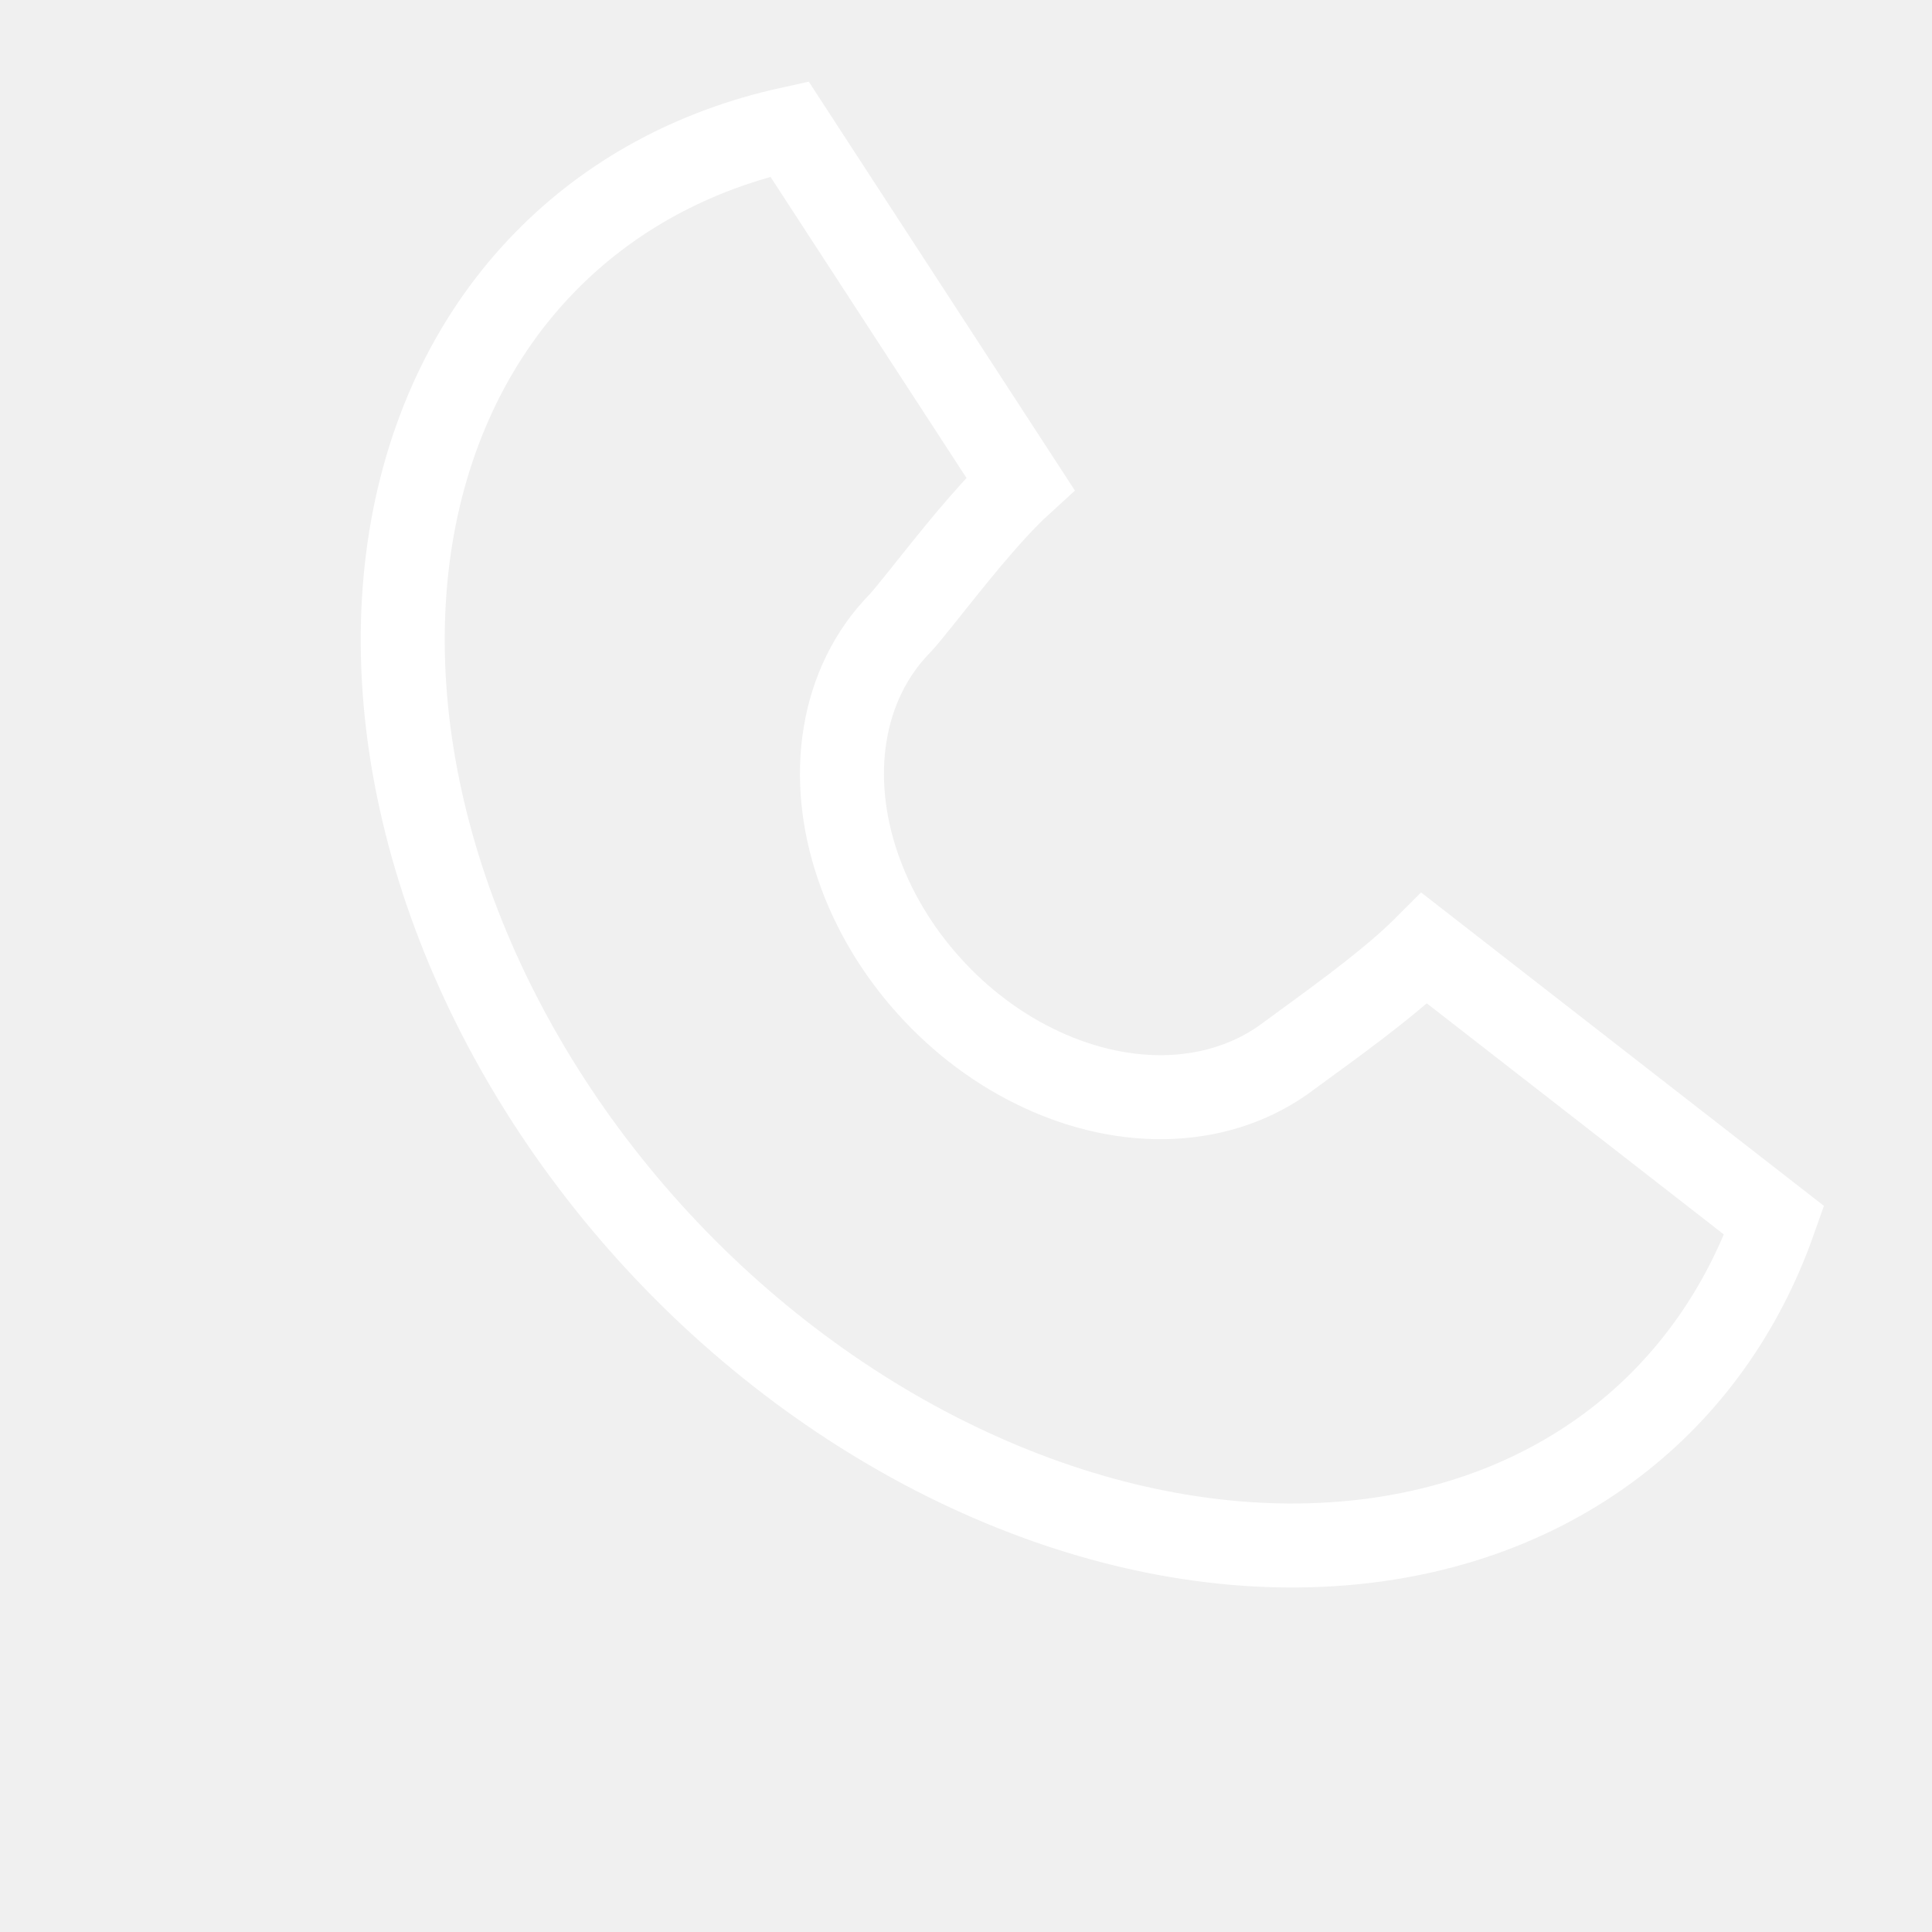
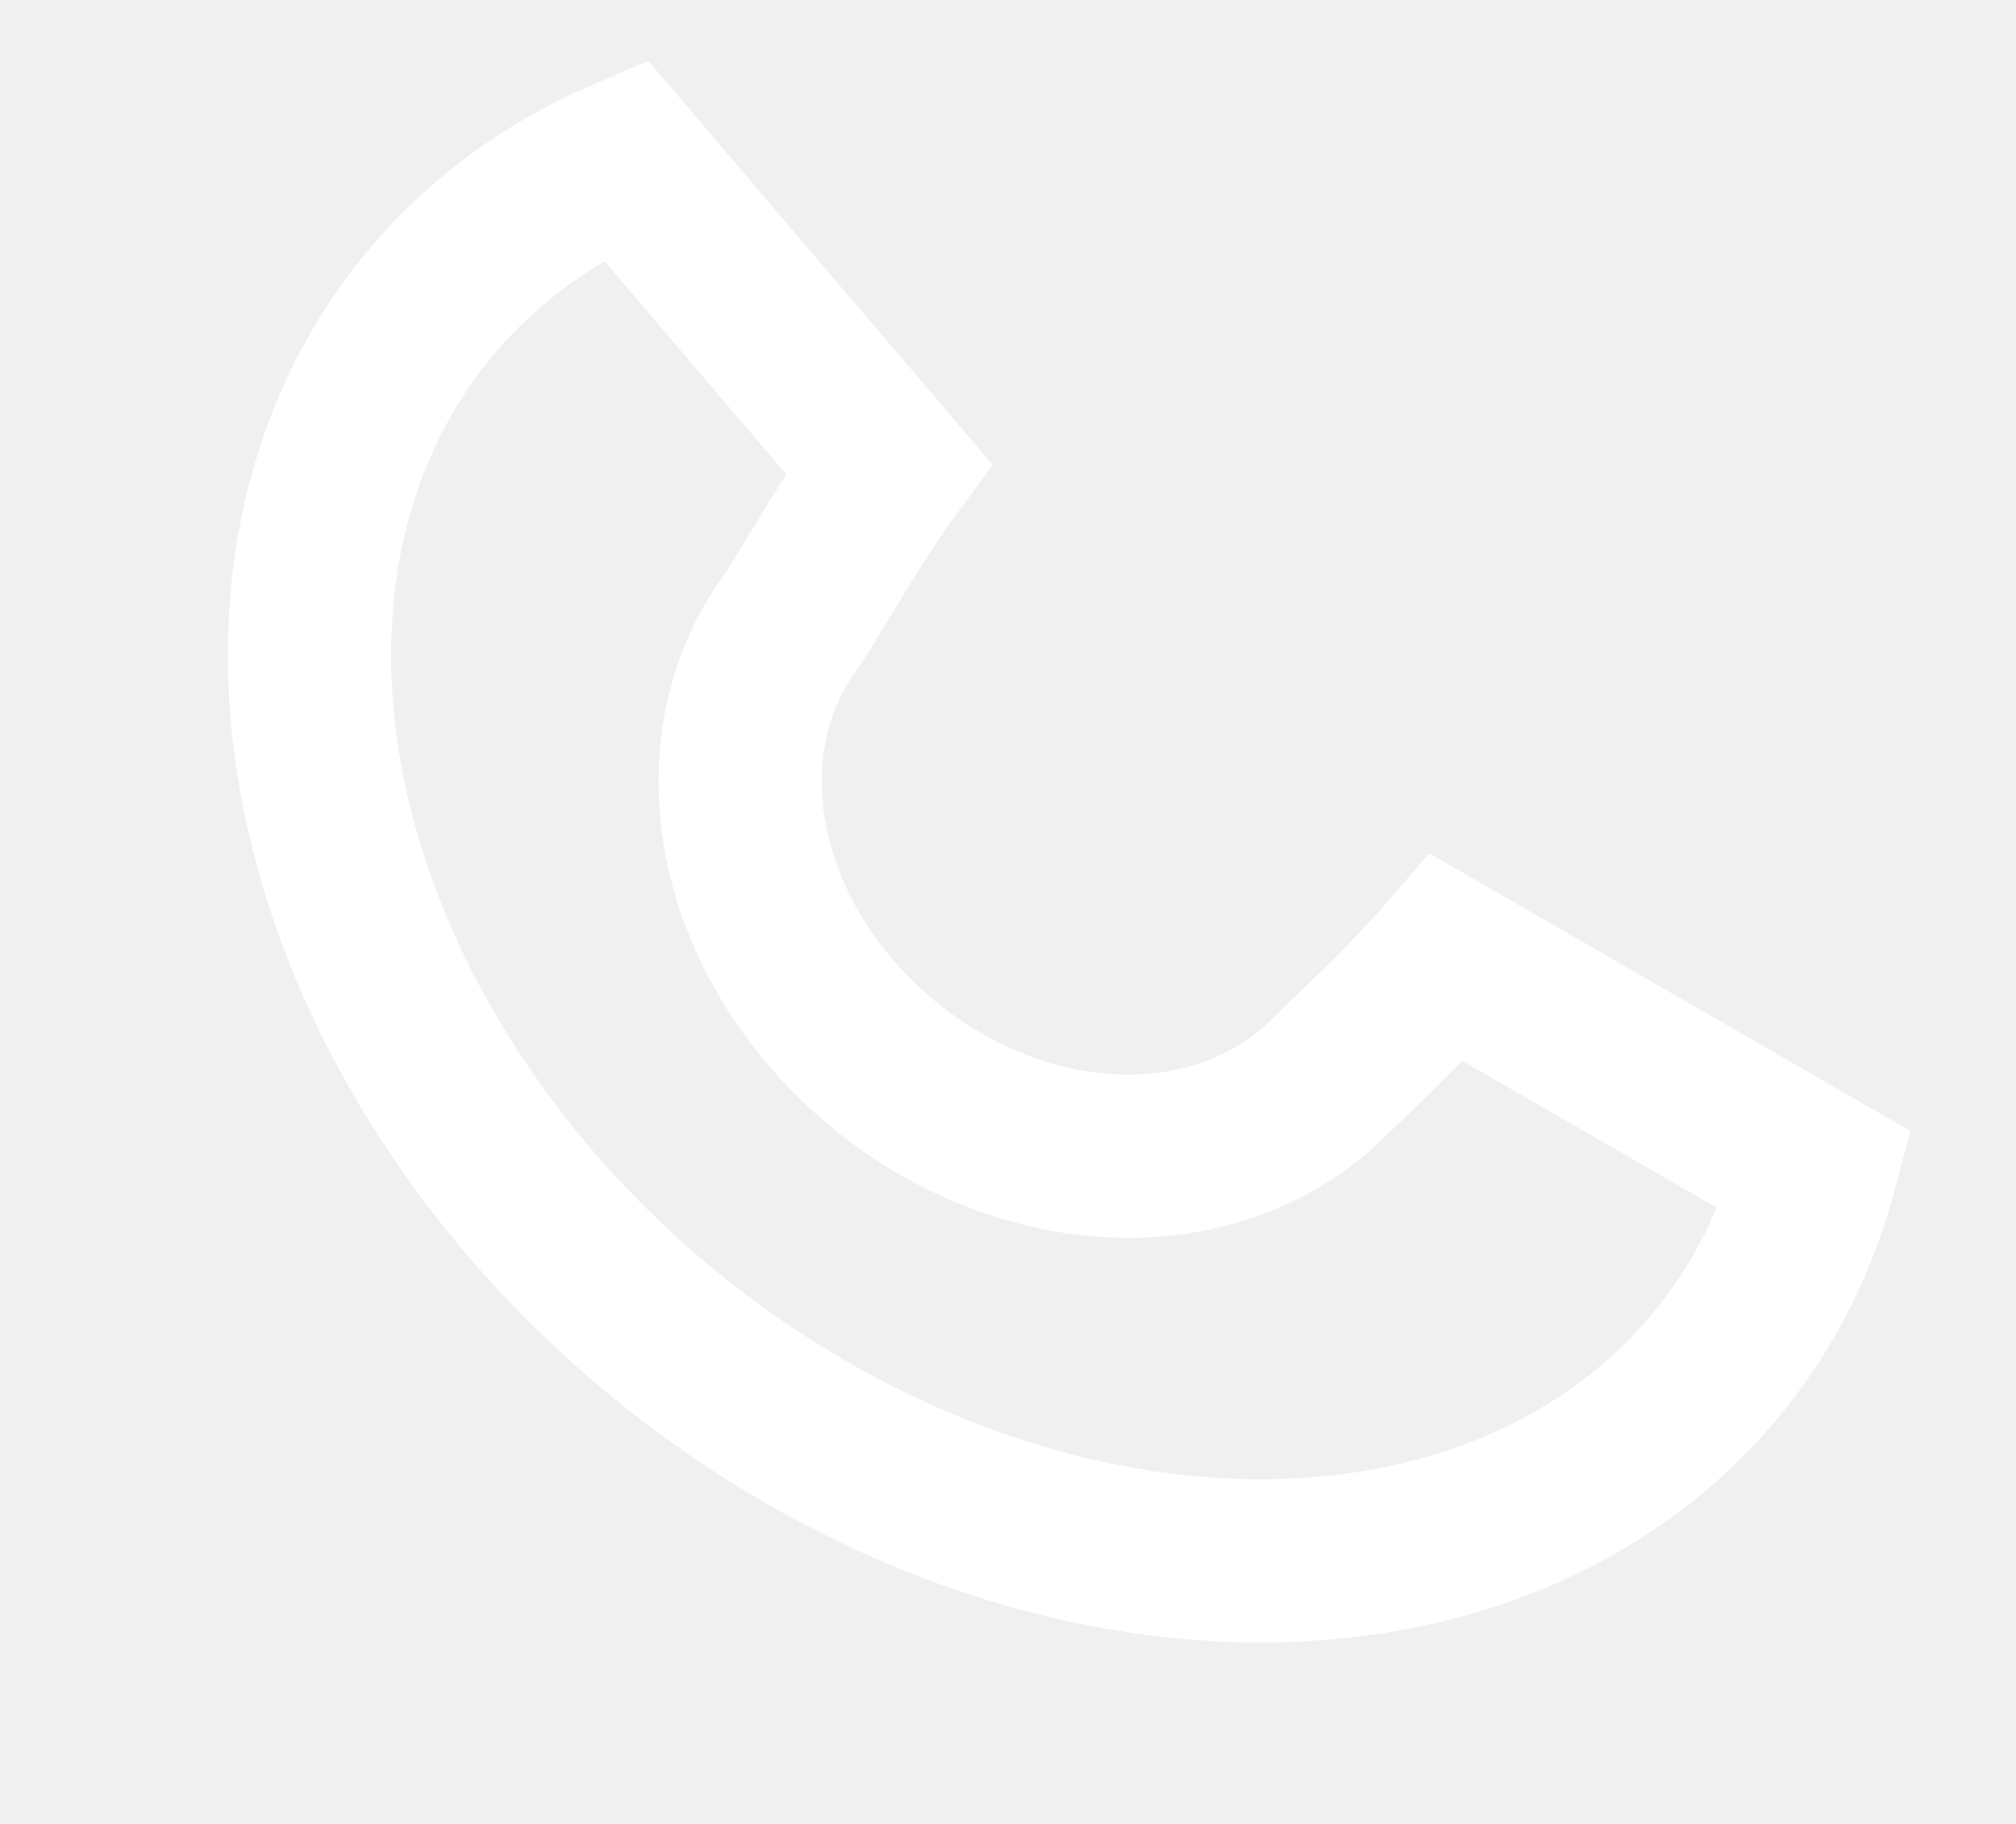
- <svg xmlns="http://www.w3.org/2000/svg" width="23" height="23" viewBox="0 0 23 23" fill="none">
-   <path d="M6.497 3.111C7.263 2.329 8.254 1.787 9.398 1.535L12.146 5.757C12.123 5.778 12.101 5.799 12.078 5.821C11.895 5.997 11.7 6.219 11.518 6.435C11.354 6.632 11.193 6.833 11.057 7.003C11.042 7.022 11.027 7.041 11.013 7.059C10.858 7.253 10.759 7.374 10.714 7.421C10.363 7.778 10.142 8.239 10.06 8.748C9.978 9.254 10.035 9.792 10.212 10.31C10.389 10.829 10.682 11.319 11.062 11.739C11.441 12.16 11.9 12.503 12.4 12.734C12.899 12.966 13.43 13.082 13.945 13.059C14.463 13.035 14.948 12.871 15.346 12.568C15.38 12.542 15.445 12.495 15.529 12.434C15.735 12.284 16.057 12.05 16.337 11.829C16.544 11.666 16.755 11.49 16.925 11.323C16.936 11.312 16.948 11.301 16.959 11.29L21.122 14.529C20.739 15.615 20.086 16.521 19.218 17.183C18.264 17.91 17.066 18.331 15.724 18.391C14.38 18.453 12.938 18.15 11.535 17.499C10.132 16.849 8.821 15.874 7.73 14.666C6.639 13.457 5.808 12.06 5.313 10.61C4.818 9.159 4.678 7.711 4.89 6.401C5.103 5.093 5.659 3.965 6.497 3.111Z" stroke="white" />
+ <svg xmlns="http://www.w3.org/2000/svg" width="21" height="19" viewBox="0 0 21 19" fill="none">
+   <path d="M4.316 3.369C4.868 2.632 5.615 2.048 6.512 1.662L9.257 4.882C9.132 5.053 9.008 5.24 8.895 5.418C8.758 5.633 8.625 5.852 8.515 6.034C8.503 6.055 8.491 6.074 8.479 6.094C8.419 6.192 8.369 6.276 8.327 6.343C8.306 6.376 8.289 6.403 8.275 6.423C8.273 6.426 8.272 6.429 8.27 6.431C8.266 6.437 8.262 6.443 8.259 6.447C8.256 6.452 8.254 6.454 8.254 6.454L8.254 6.454C7.915 6.907 7.735 7.45 7.712 8.016C7.689 8.581 7.822 9.148 8.076 9.67C8.329 10.192 8.701 10.662 9.151 11.044C9.602 11.427 10.128 11.717 10.685 11.884C11.242 12.051 11.825 12.093 12.38 11.985C12.937 11.877 13.448 11.62 13.847 11.219C13.868 11.198 13.915 11.153 13.979 11.091C14.157 10.92 14.466 10.623 14.713 10.367C14.833 10.242 14.957 10.11 15.072 9.977L18.911 12.192C18.663 13.115 18.199 13.924 17.553 14.572C16.778 15.351 15.745 15.892 14.533 16.128C13.319 16.364 11.965 16.285 10.599 15.875C9.234 15.466 7.914 14.743 6.769 13.772C5.623 12.801 4.701 11.622 4.083 10.351C3.466 9.081 3.18 7.773 3.229 6.554C3.278 5.337 3.658 4.246 4.316 3.369Z" stroke="white" stroke-width="1.7" />
</svg>
